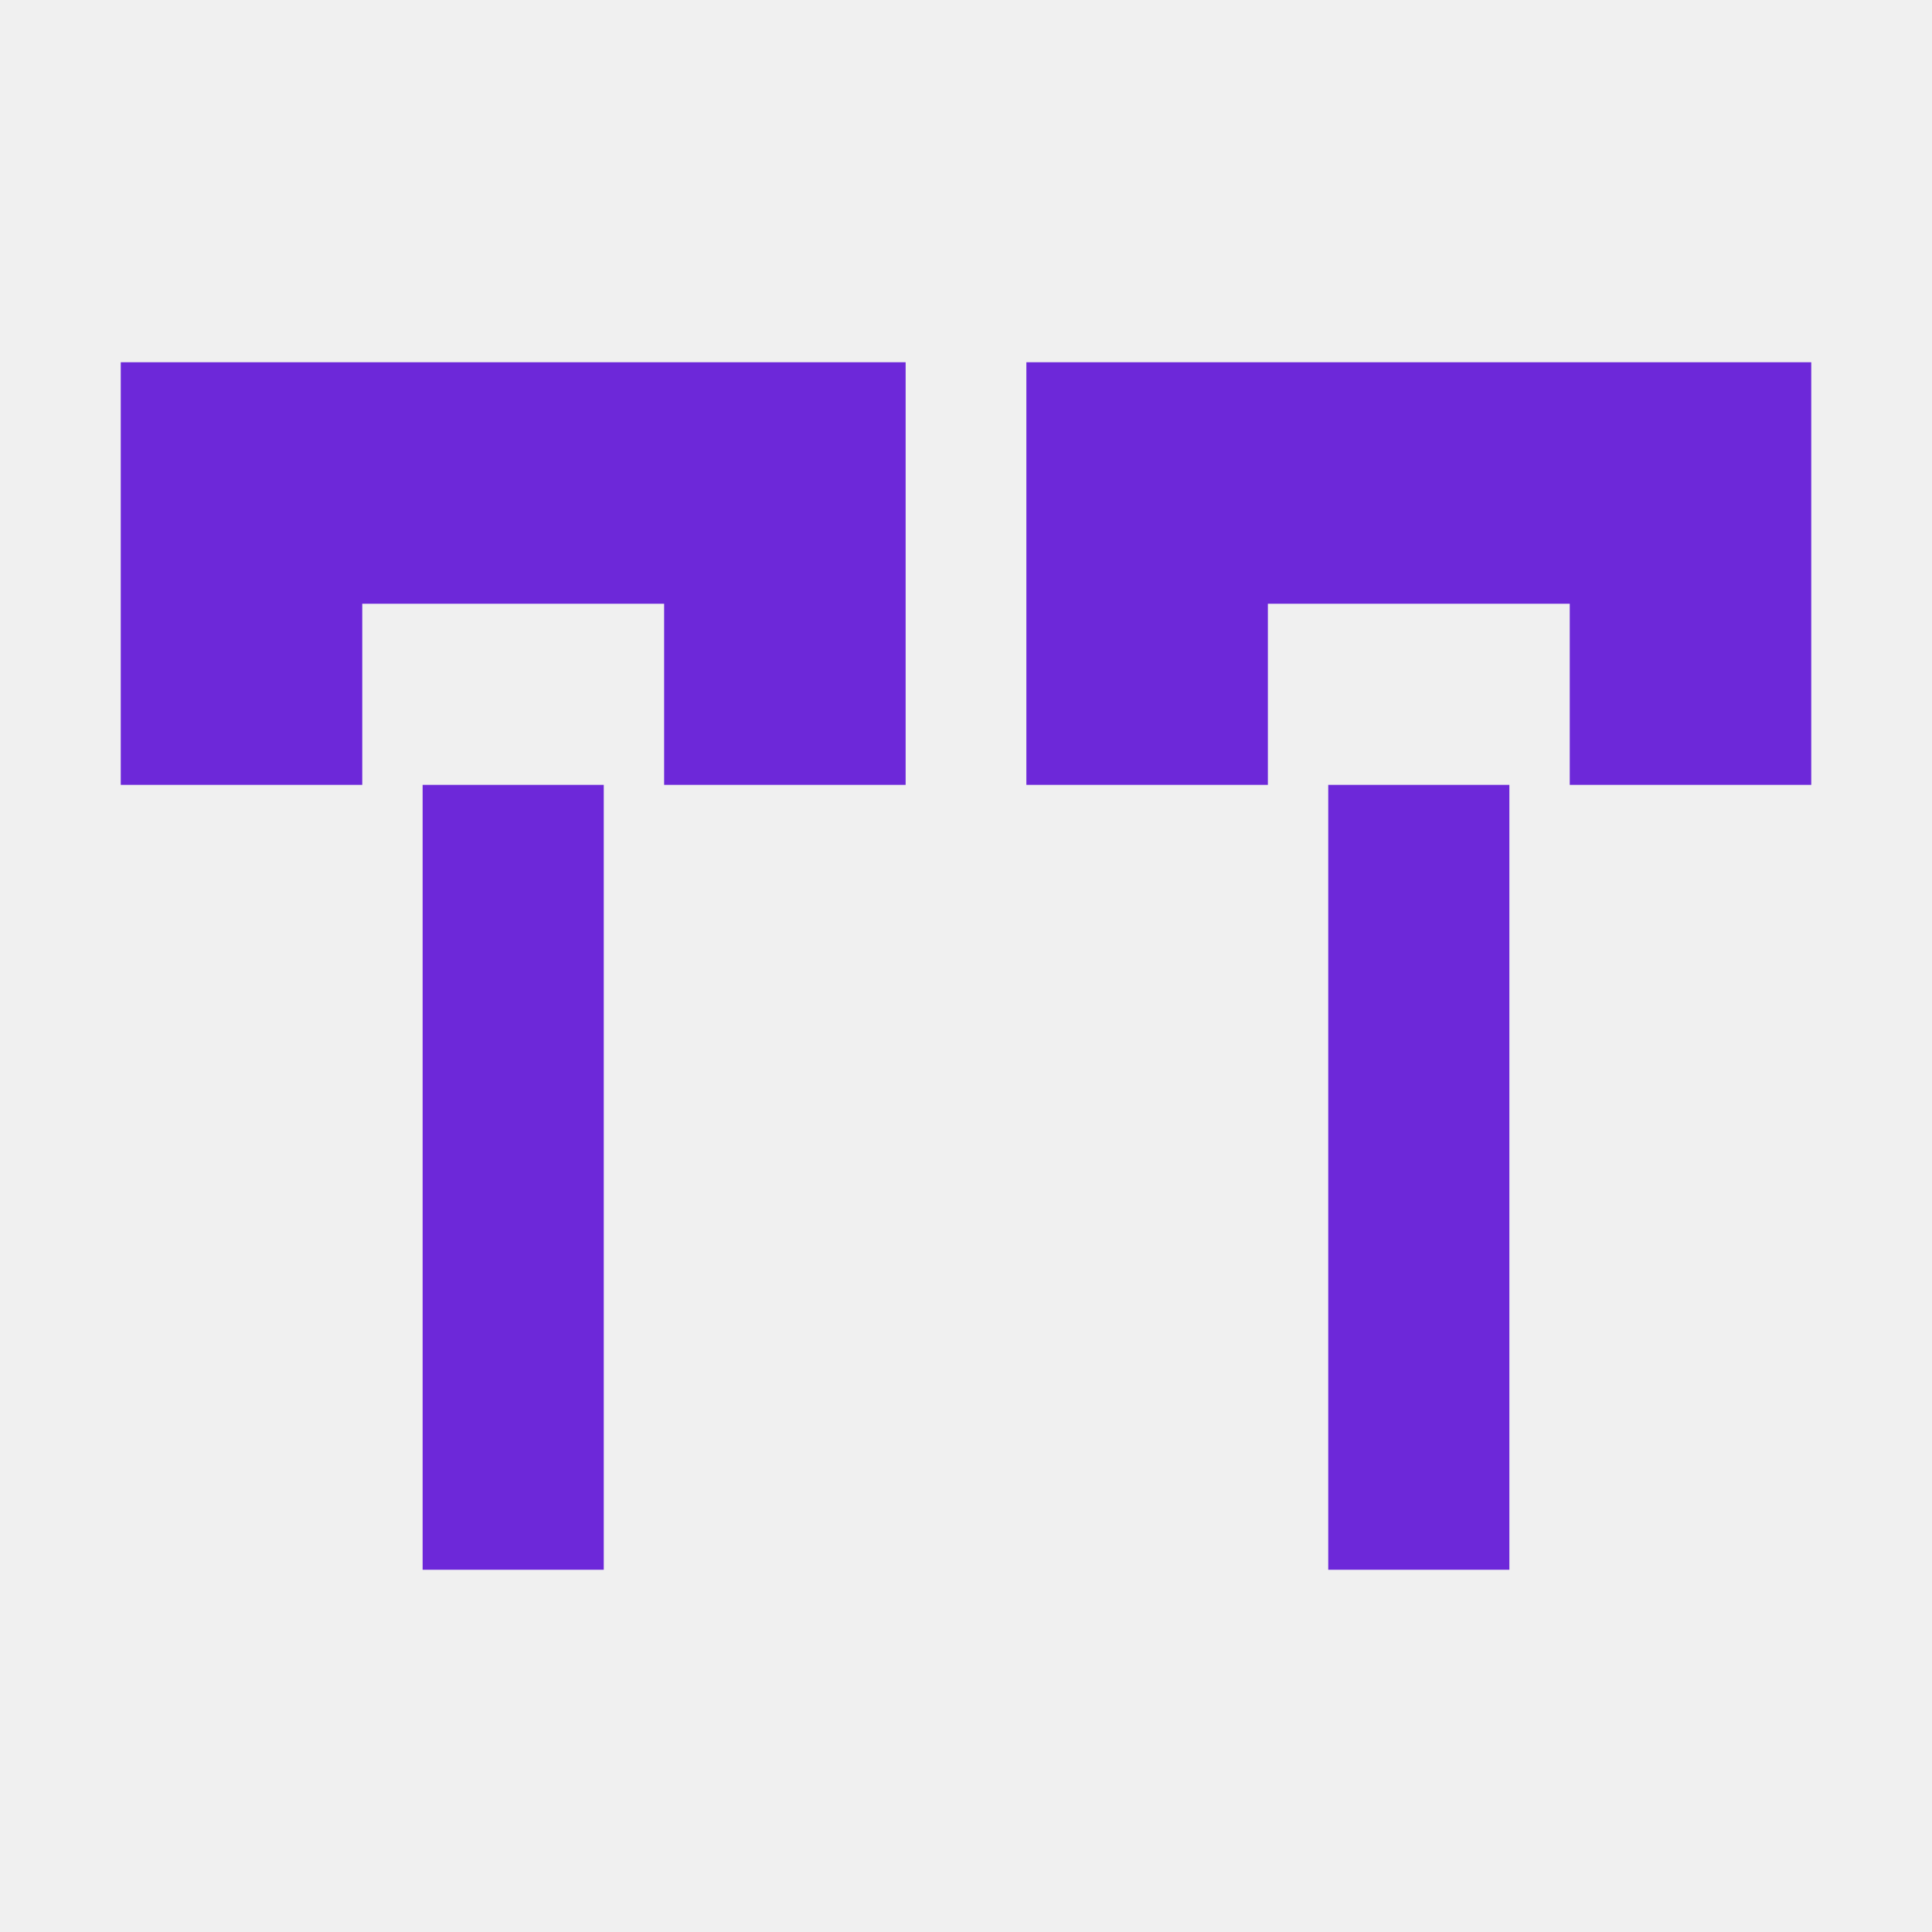
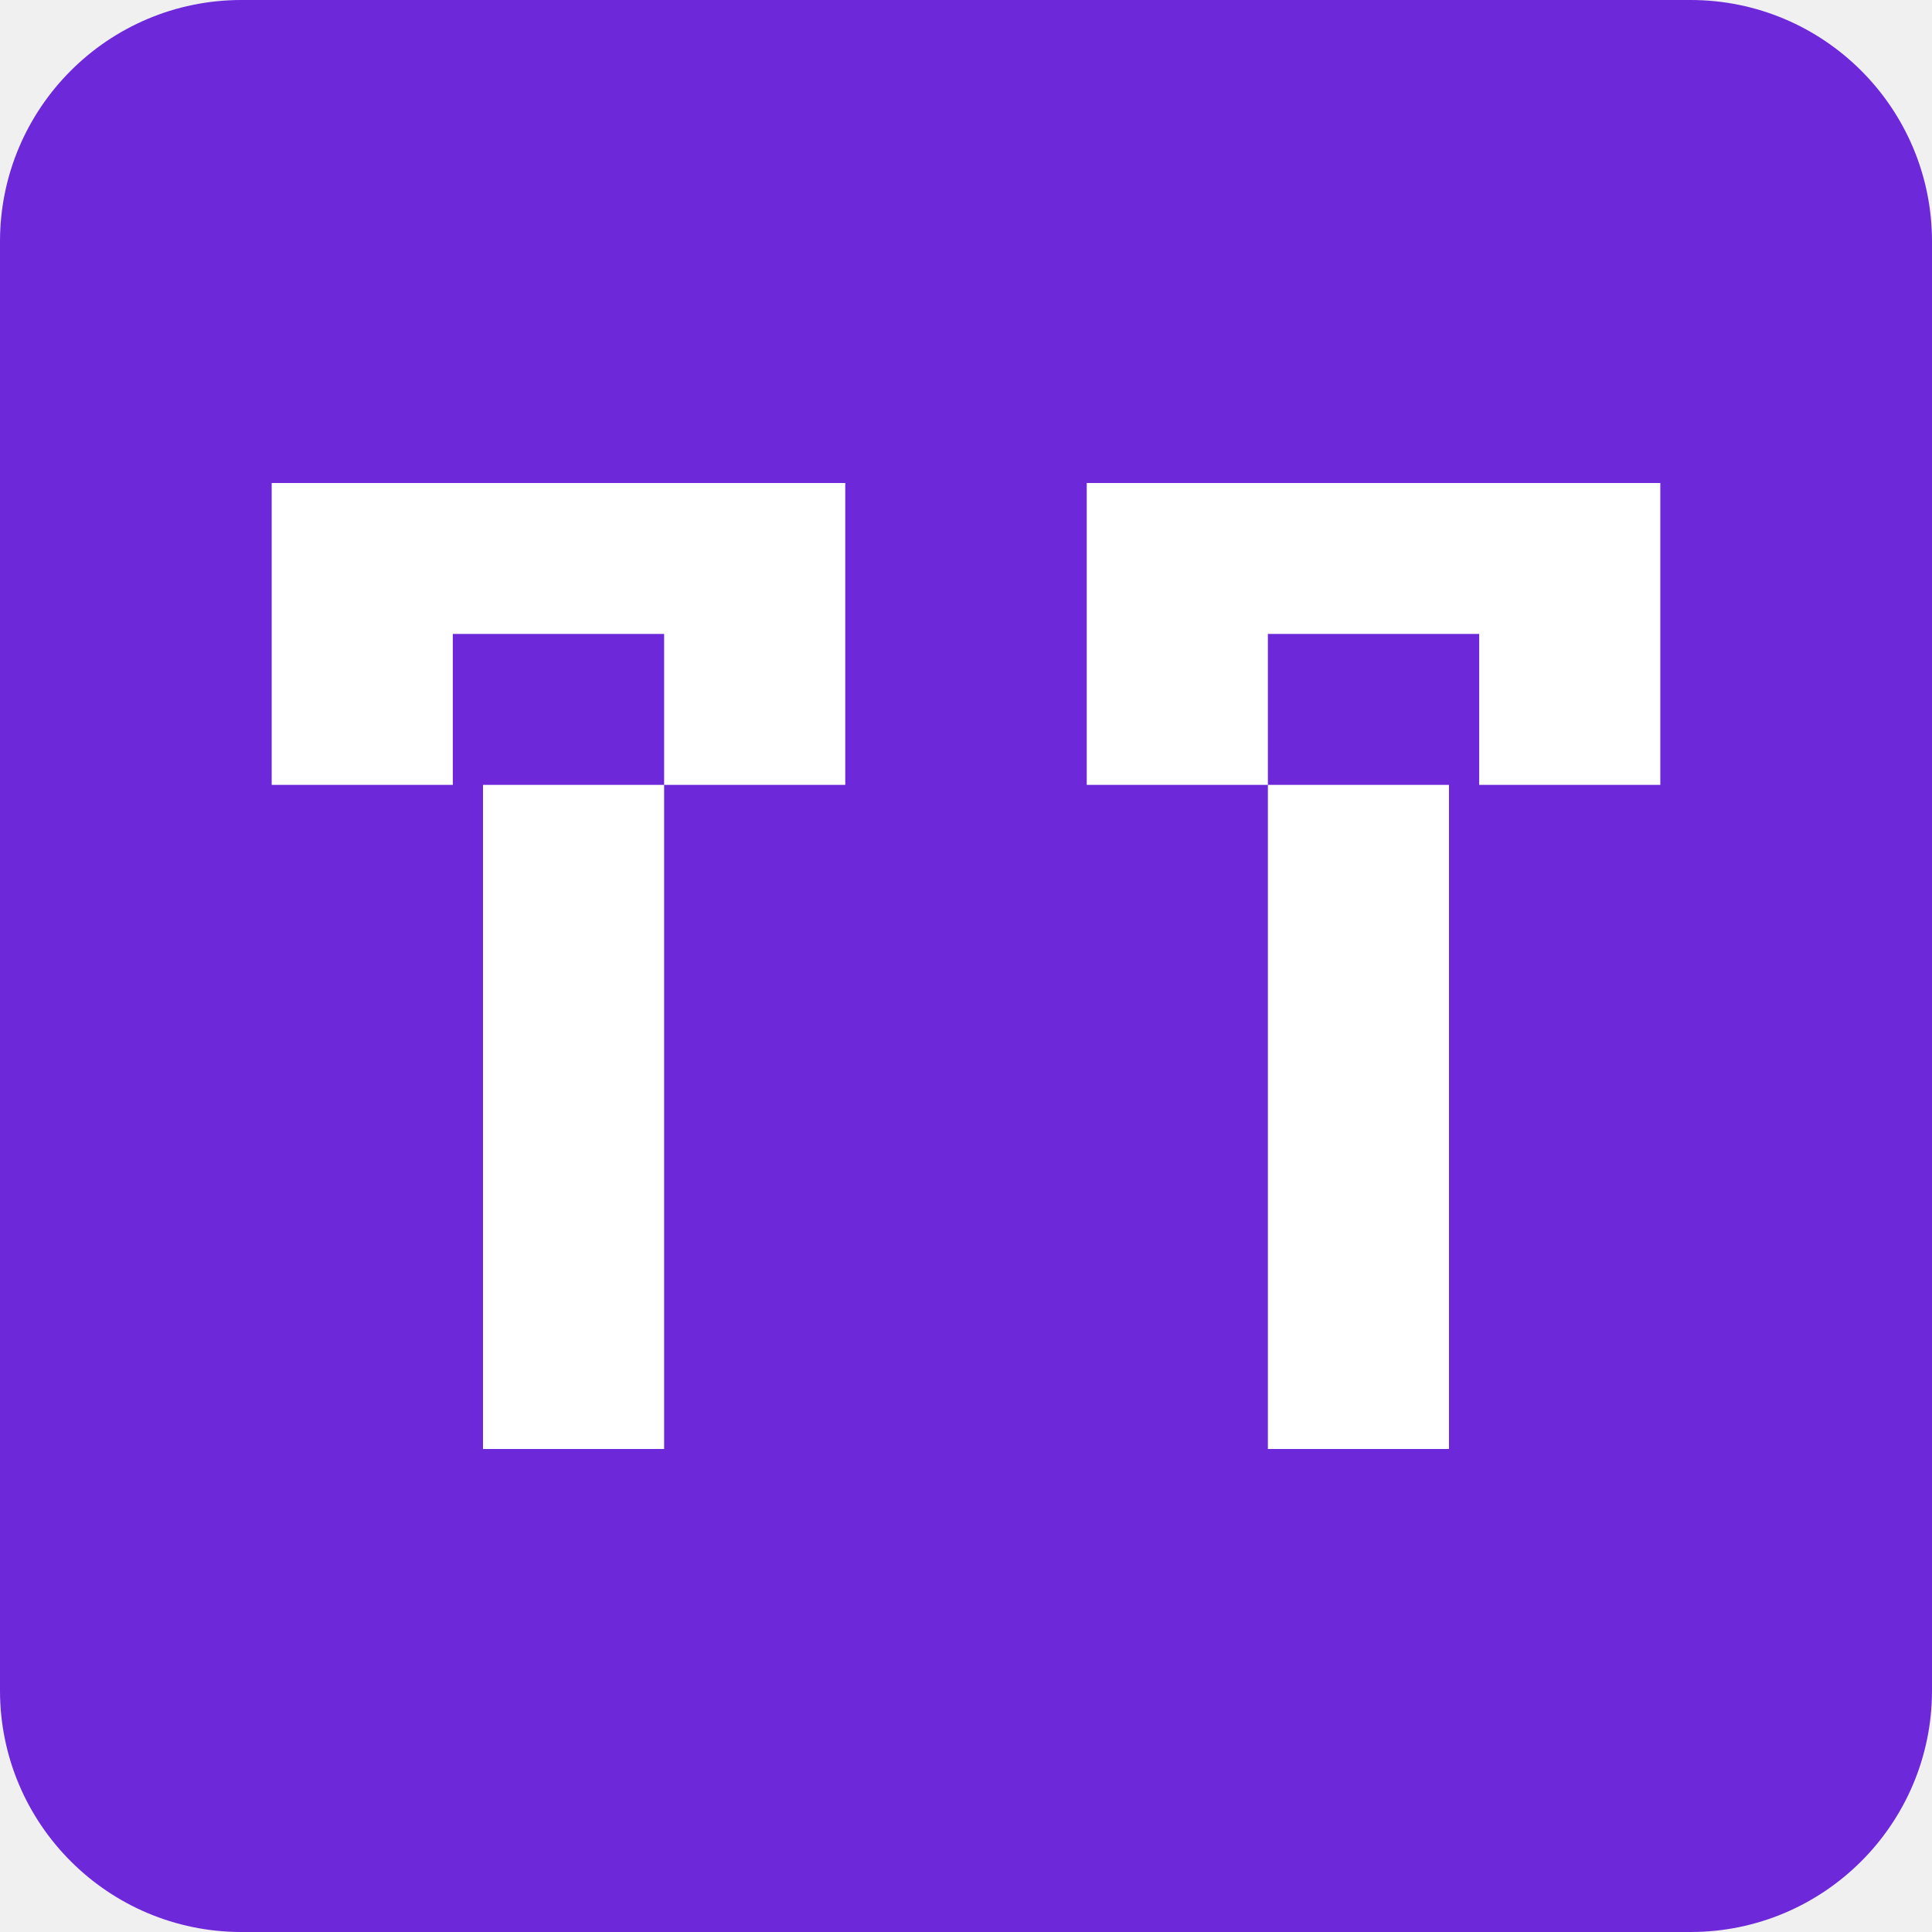
<svg xmlns="http://www.w3.org/2000/svg" viewBox="0 0 64 64">
-   <g fill="#6D28D9">
-     <path d="M 4 12 L 30 12 L 30 26 L 22 26 L 22 20 L 12 20 L 12 26 L 4 26 Z" />
-     <rect x="14" y="26" width="6" height="26" />
-     <path d="M 34 12 L 60 12 L 60 26 L 52 26 L 52 20 L 42 20 L 42 26 L 34 26 Z" />
-     <rect x="44" y="26" width="6" height="26" />
+   <rect width="64" height="64" rx="8" fill="#6D28D9" />
+   <g fill="#FFFFFF" transform="translate(0,0)">
+     <path d="M 9 16 L 28 16 L 28 26 L 22 26 L 22 21 L 15 21 L 15 26 L 9 26 Z" />
+     <rect x="16" y="26" width="6" height="22" />
+     <path d="M 36 16 L 55 16 L 55 26 L 49 26 L 49 21 L 42 21 L 42 26 L 36 26 Z" />
+     <rect x="42" y="26" width="6" height="22" />
  </g>
</svg>
